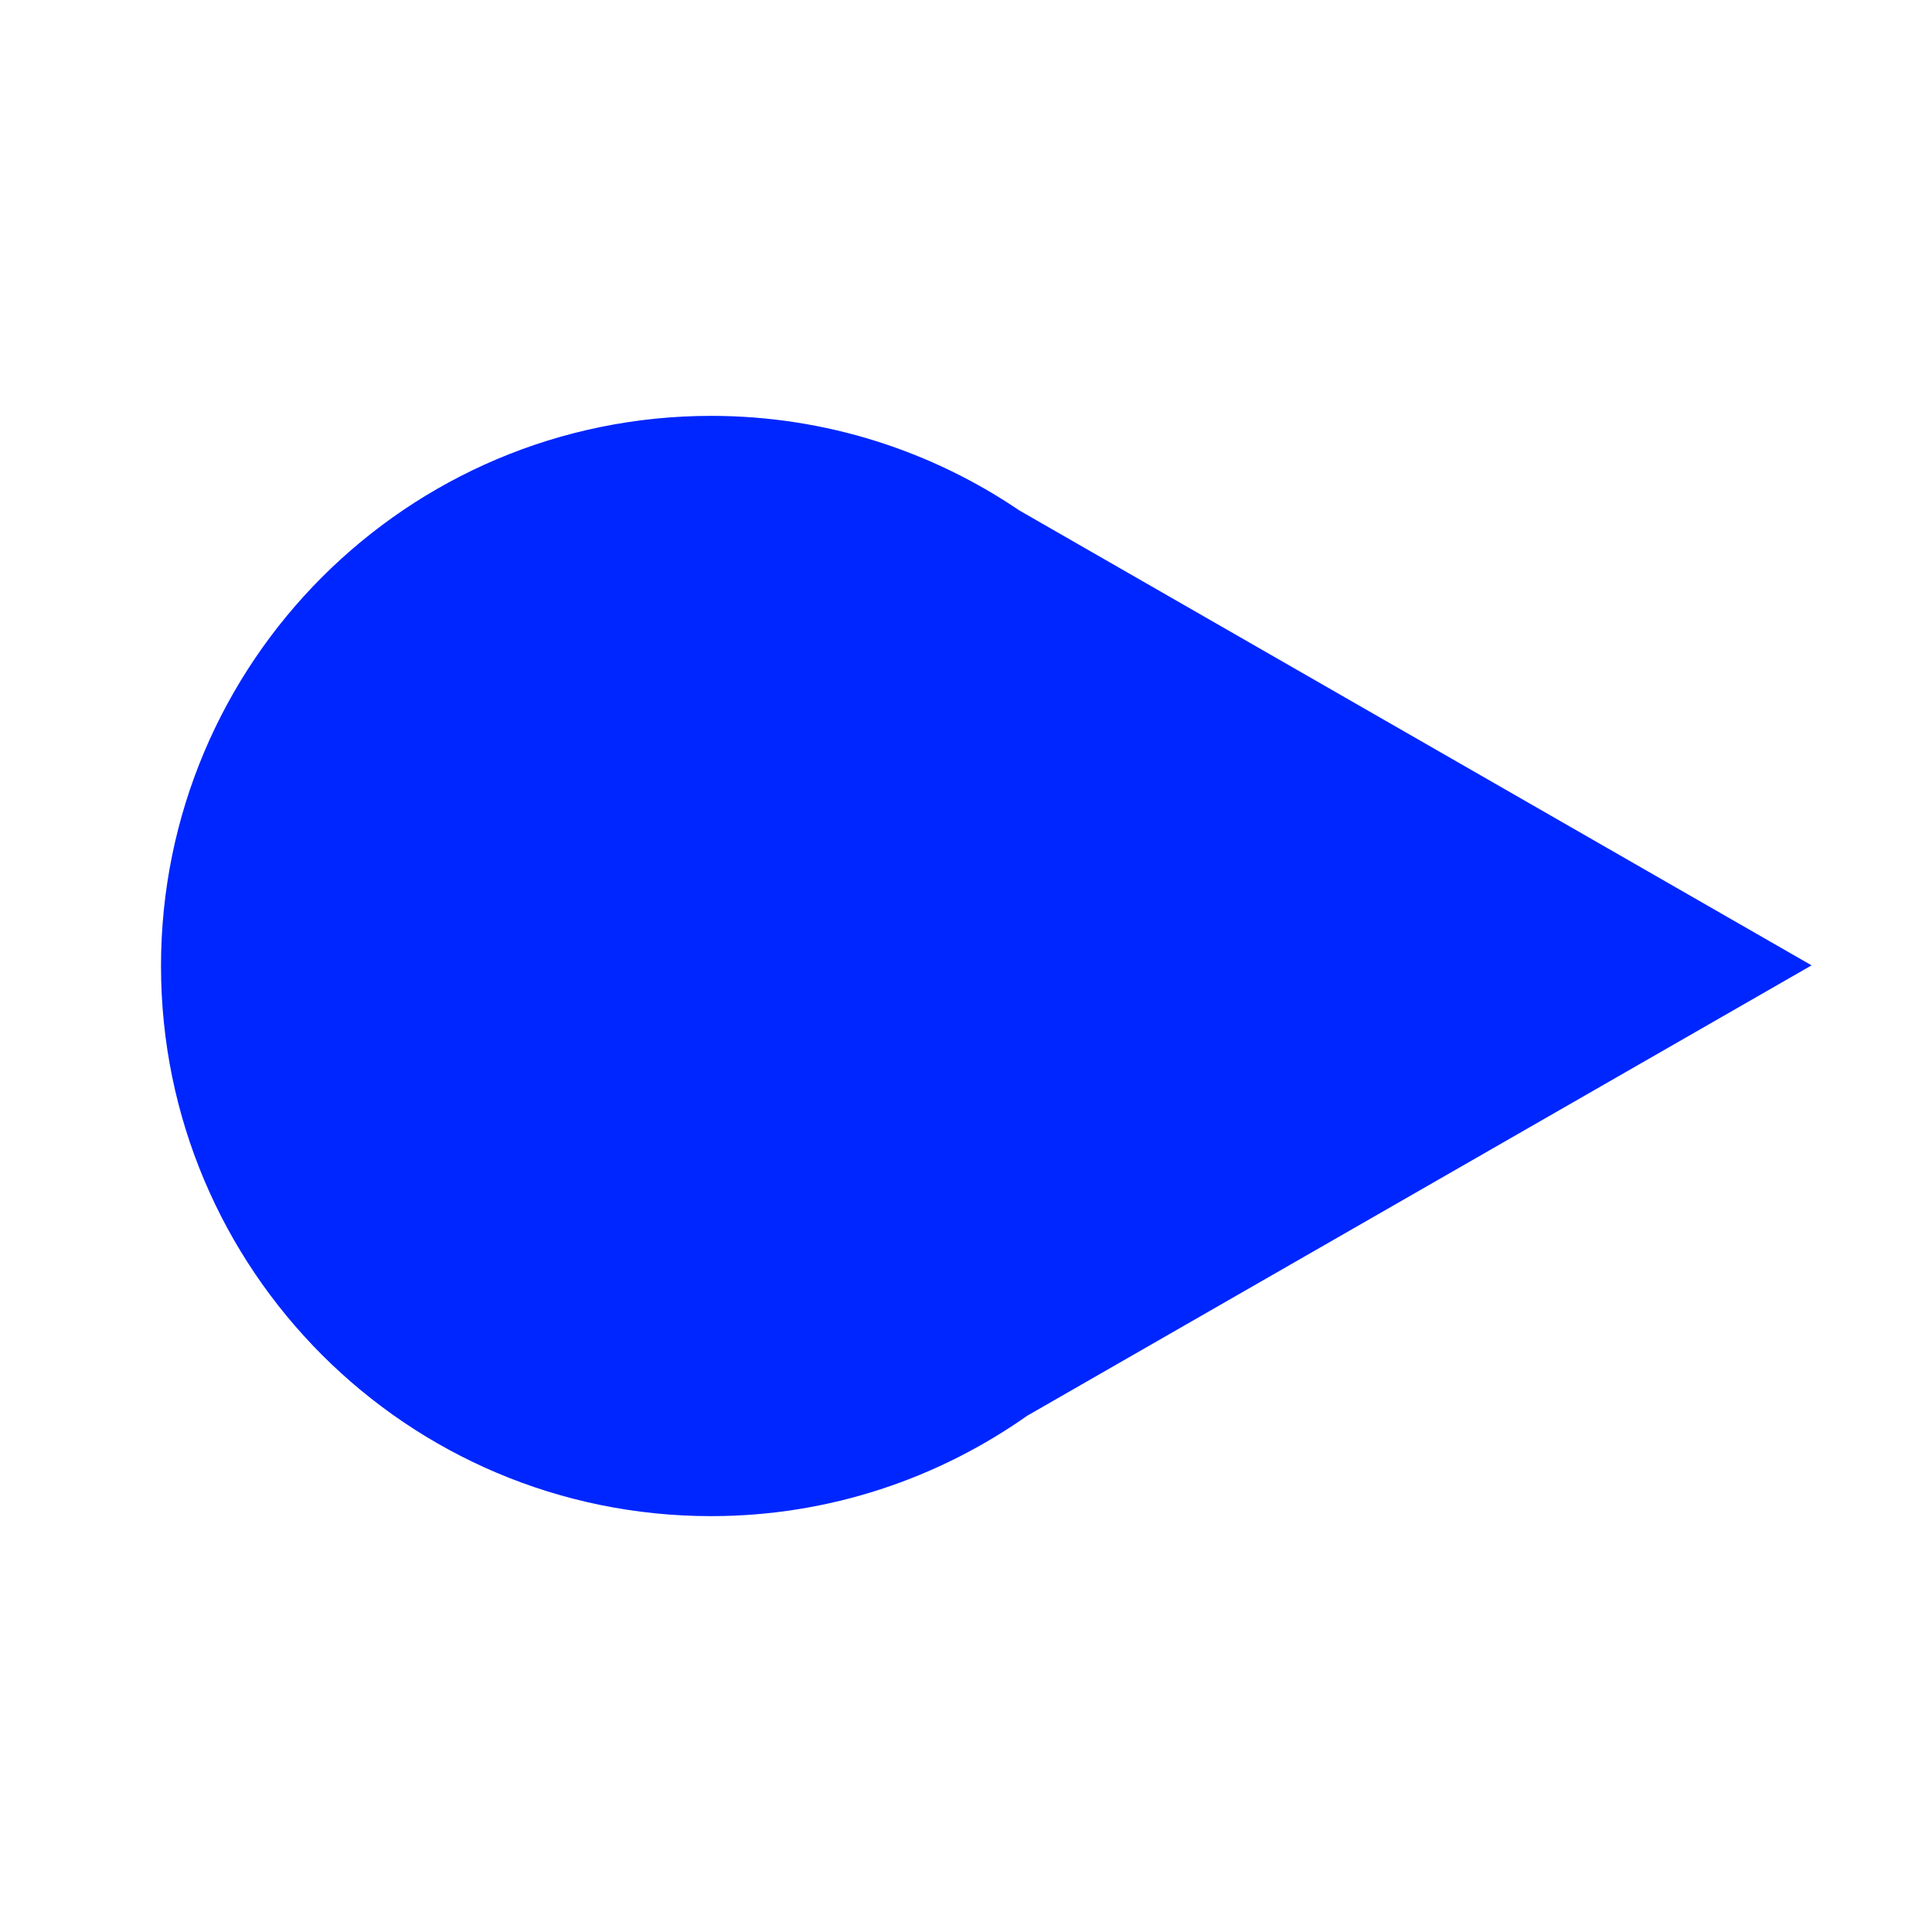
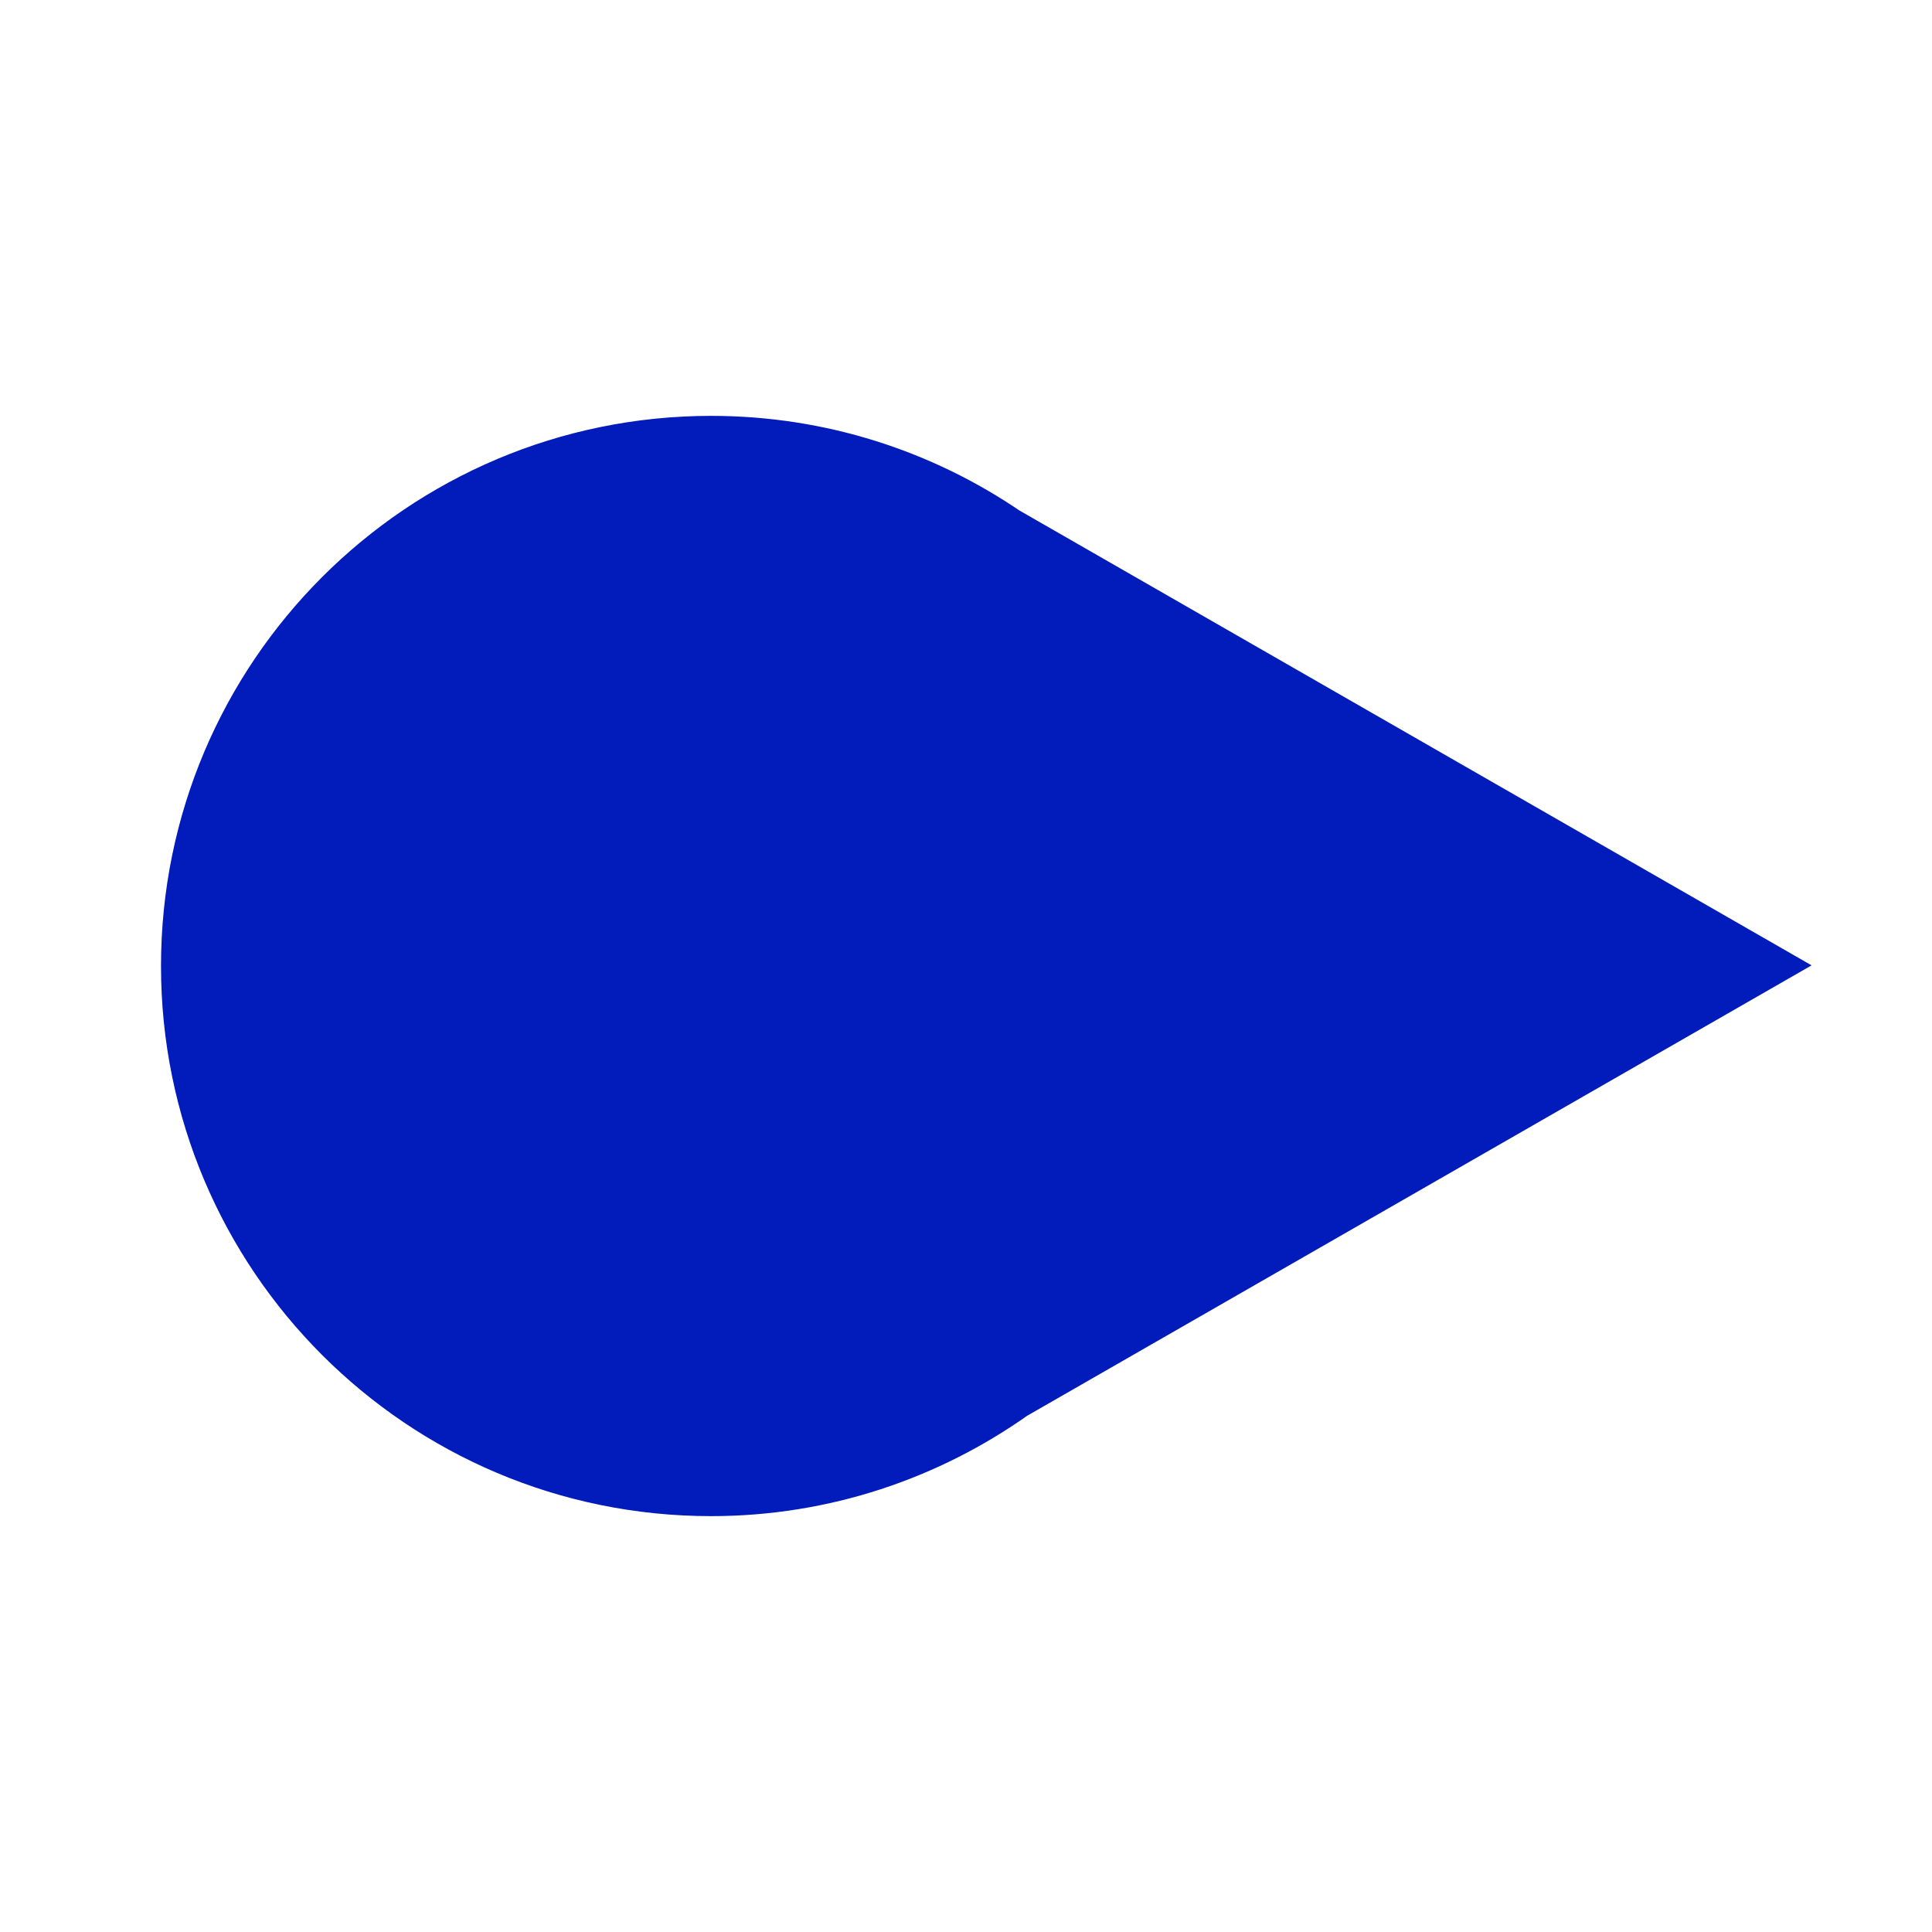
<svg xmlns="http://www.w3.org/2000/svg" enable-background="new 0 0 24 24" height="24" viewBox="0 0 24 24" width="24">
-   <path d="m21.5 11.992-9.101-5.226c-1.016-.693-2.243-1.1-3.565-1.1-3.498.001-6.334 2.836-6.334 6.334s2.835 6.334 6.333 6.334c1.364 0 2.625-.436 3.658-1.169z" fill="#0026ff" stroke="#0026ff" />
+   <path d="m21.5 11.992-9.101-5.226c-1.016-.693-2.243-1.1-3.565-1.1-3.498.001-6.334 2.836-6.334 6.334s2.835 6.334 6.333 6.334c1.364 0 2.625-.436 3.658-1.169z" fill="#021cbc" stroke="#021cbc" />
</svg>
